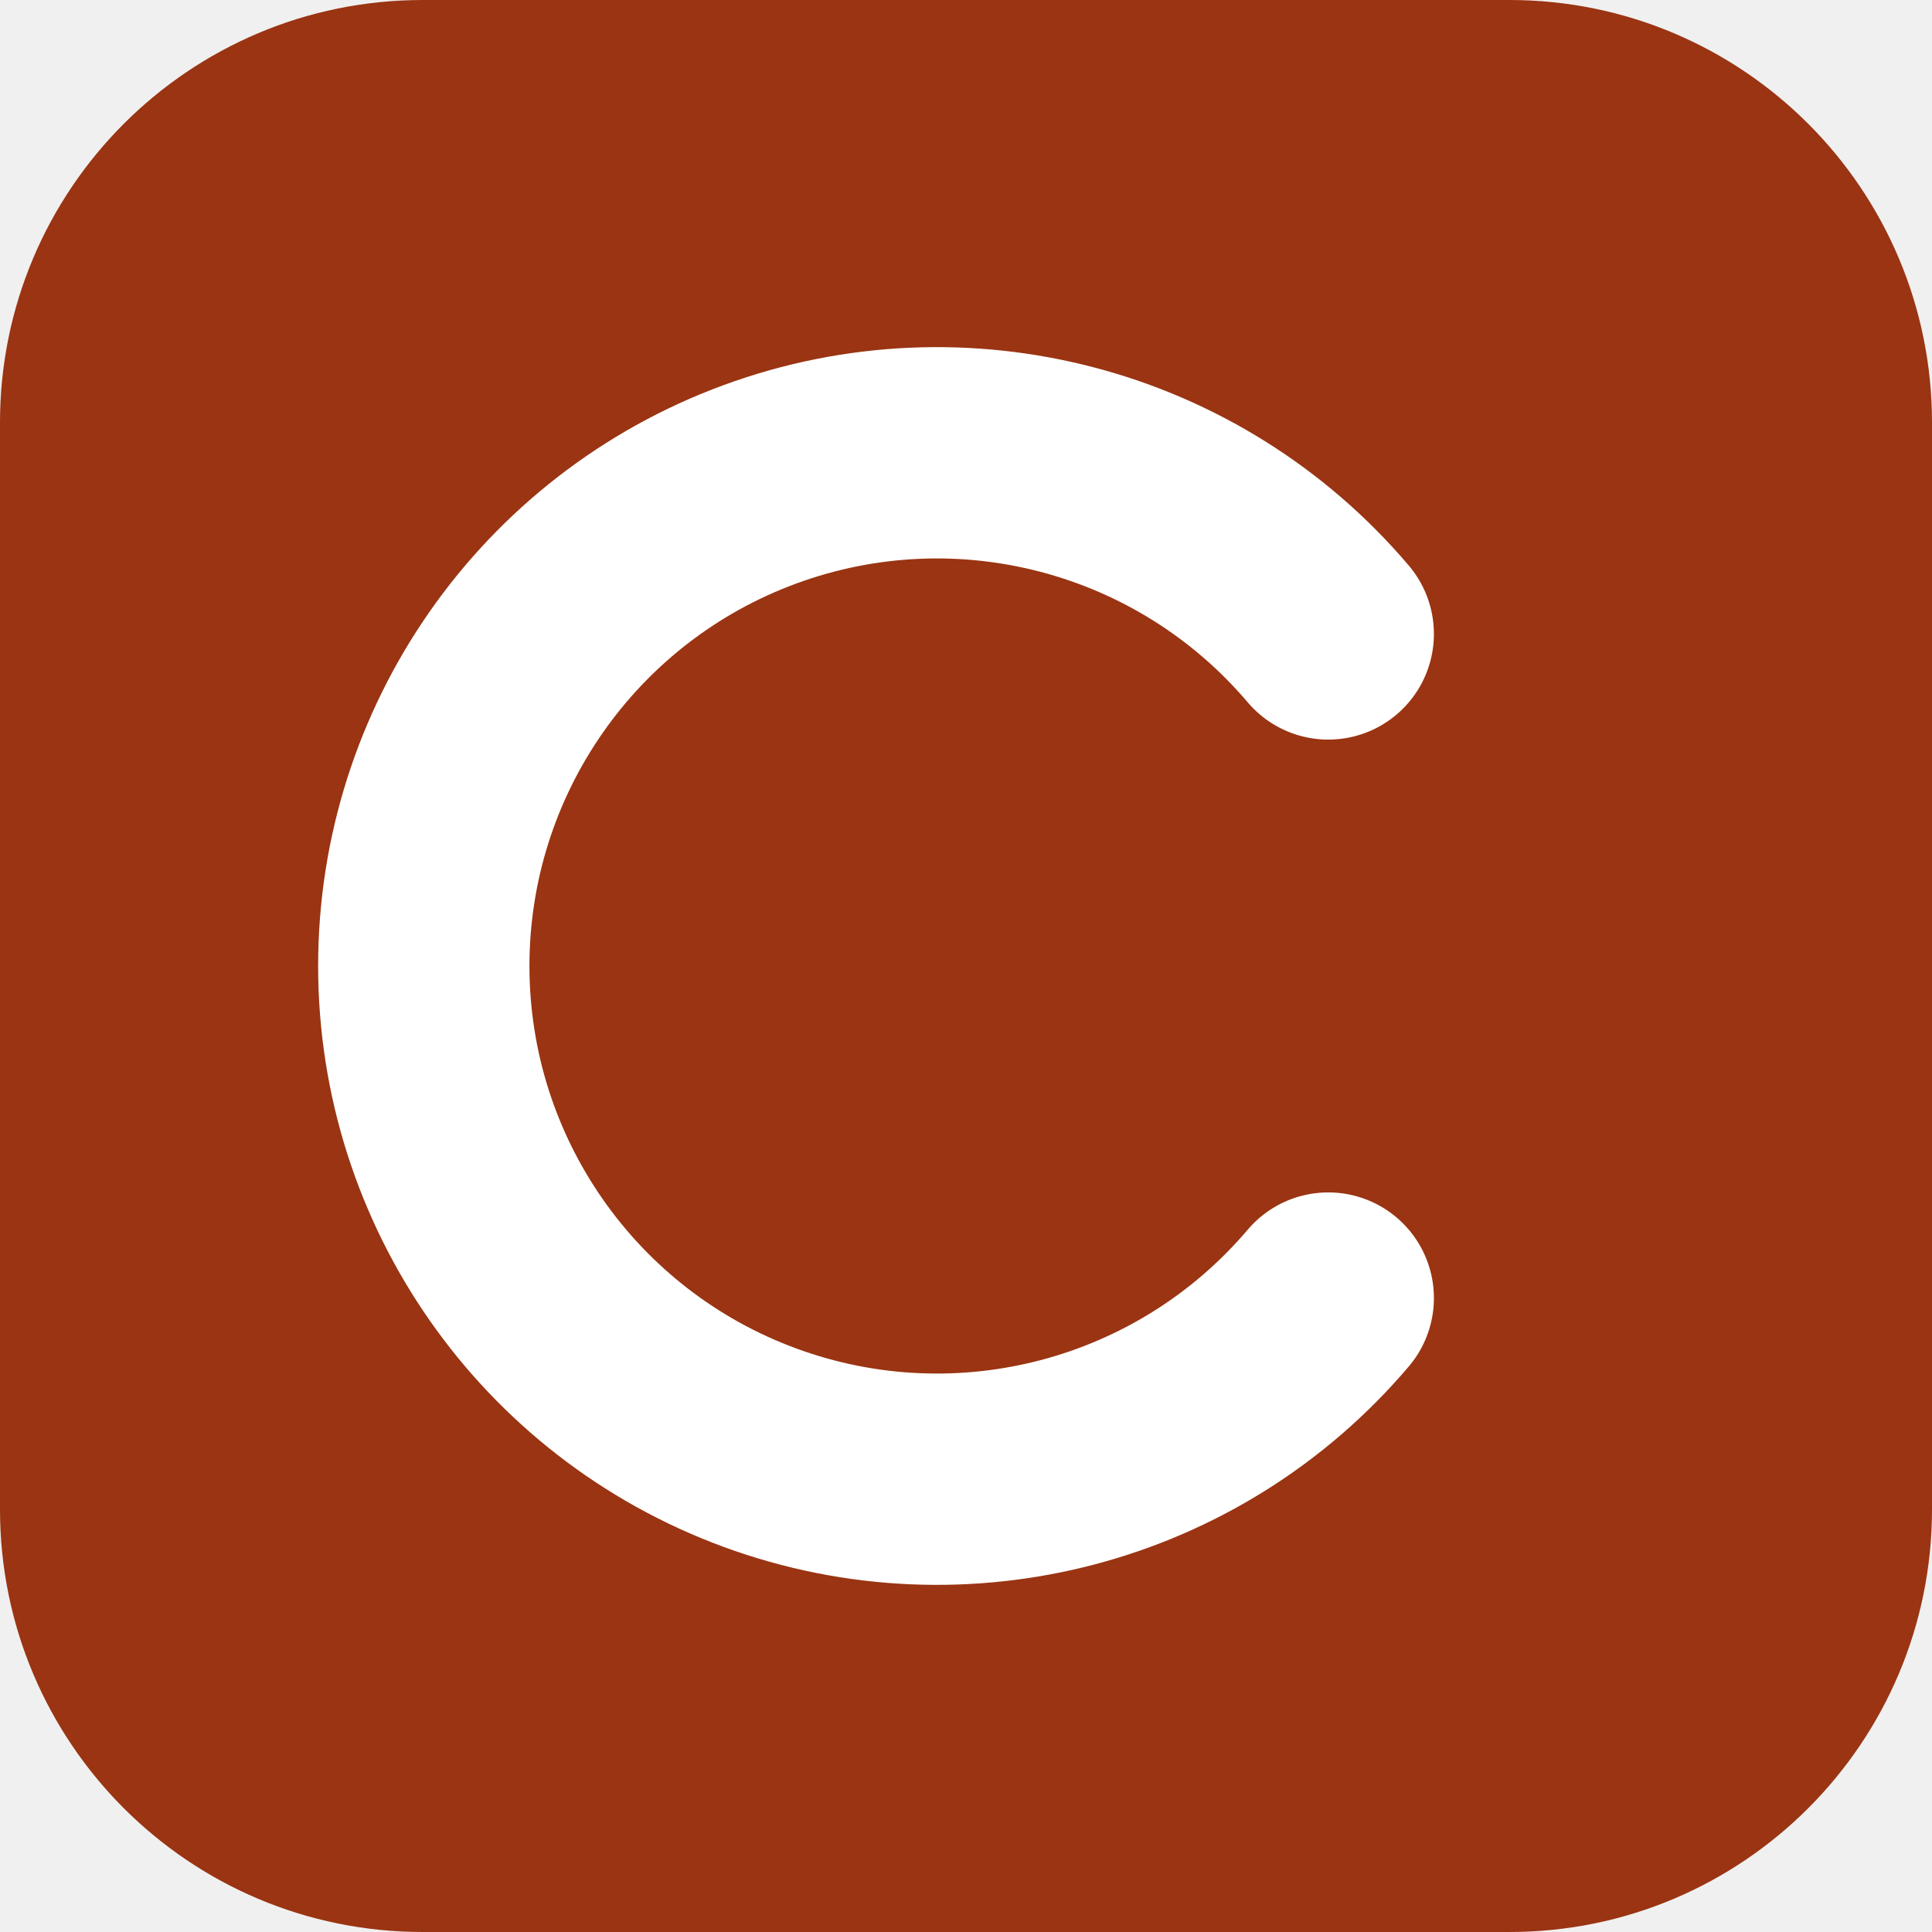
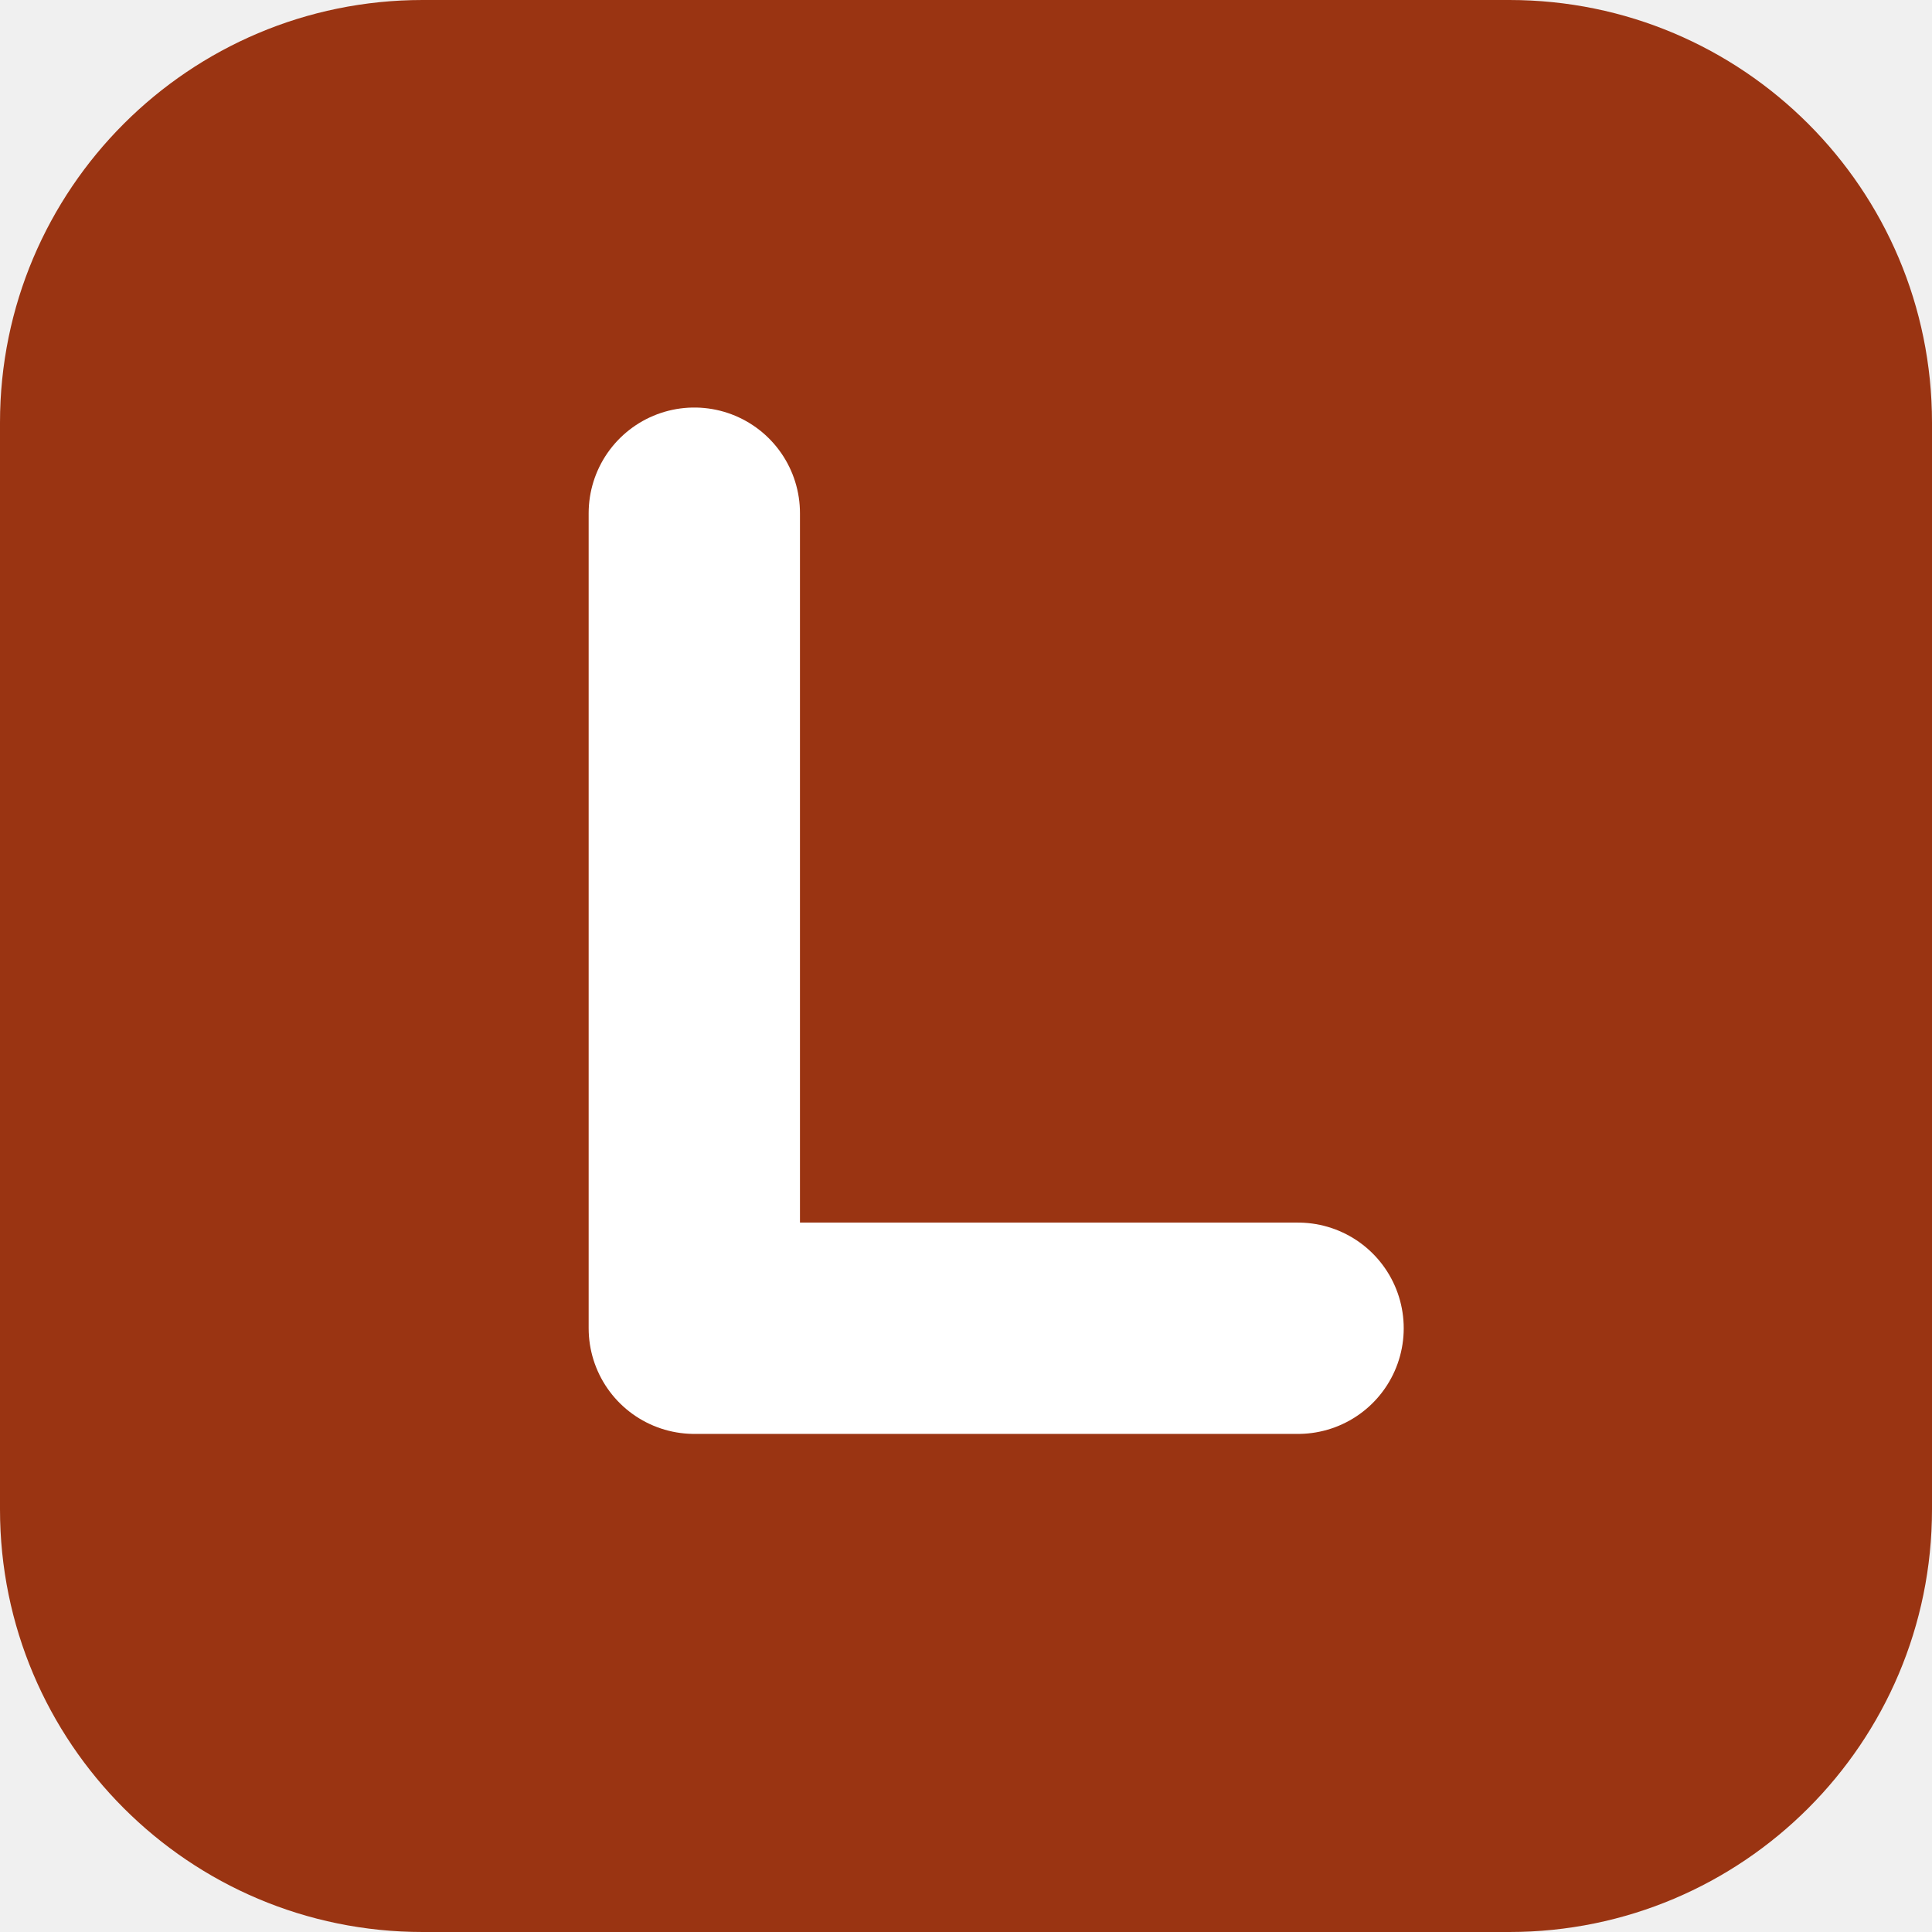
<svg xmlns="http://www.w3.org/2000/svg" viewBox="0 0 64 64" width="64" height="64">
  <rect width="64" height="64" rx="14" fill="#9a3412" />
-   <path d="M44 21a17 17 0 1 0 0 22" fill="none" stroke="#fff" stroke-width="7" stroke-linecap="round" />
+   <path d="M23 17 V44 H43" fill="none" stroke="#fff" stroke-width="7" stroke-linecap="round" stroke-linejoin="round" />
  <style>
    rect { fill: #9a3412; }
    path { stroke: #fff; }
    @media (prefers-color-scheme: dark) {
      rect { fill: #fb923c; }
      path { stroke: #14140f; }
    }
  </style>
</svg>
